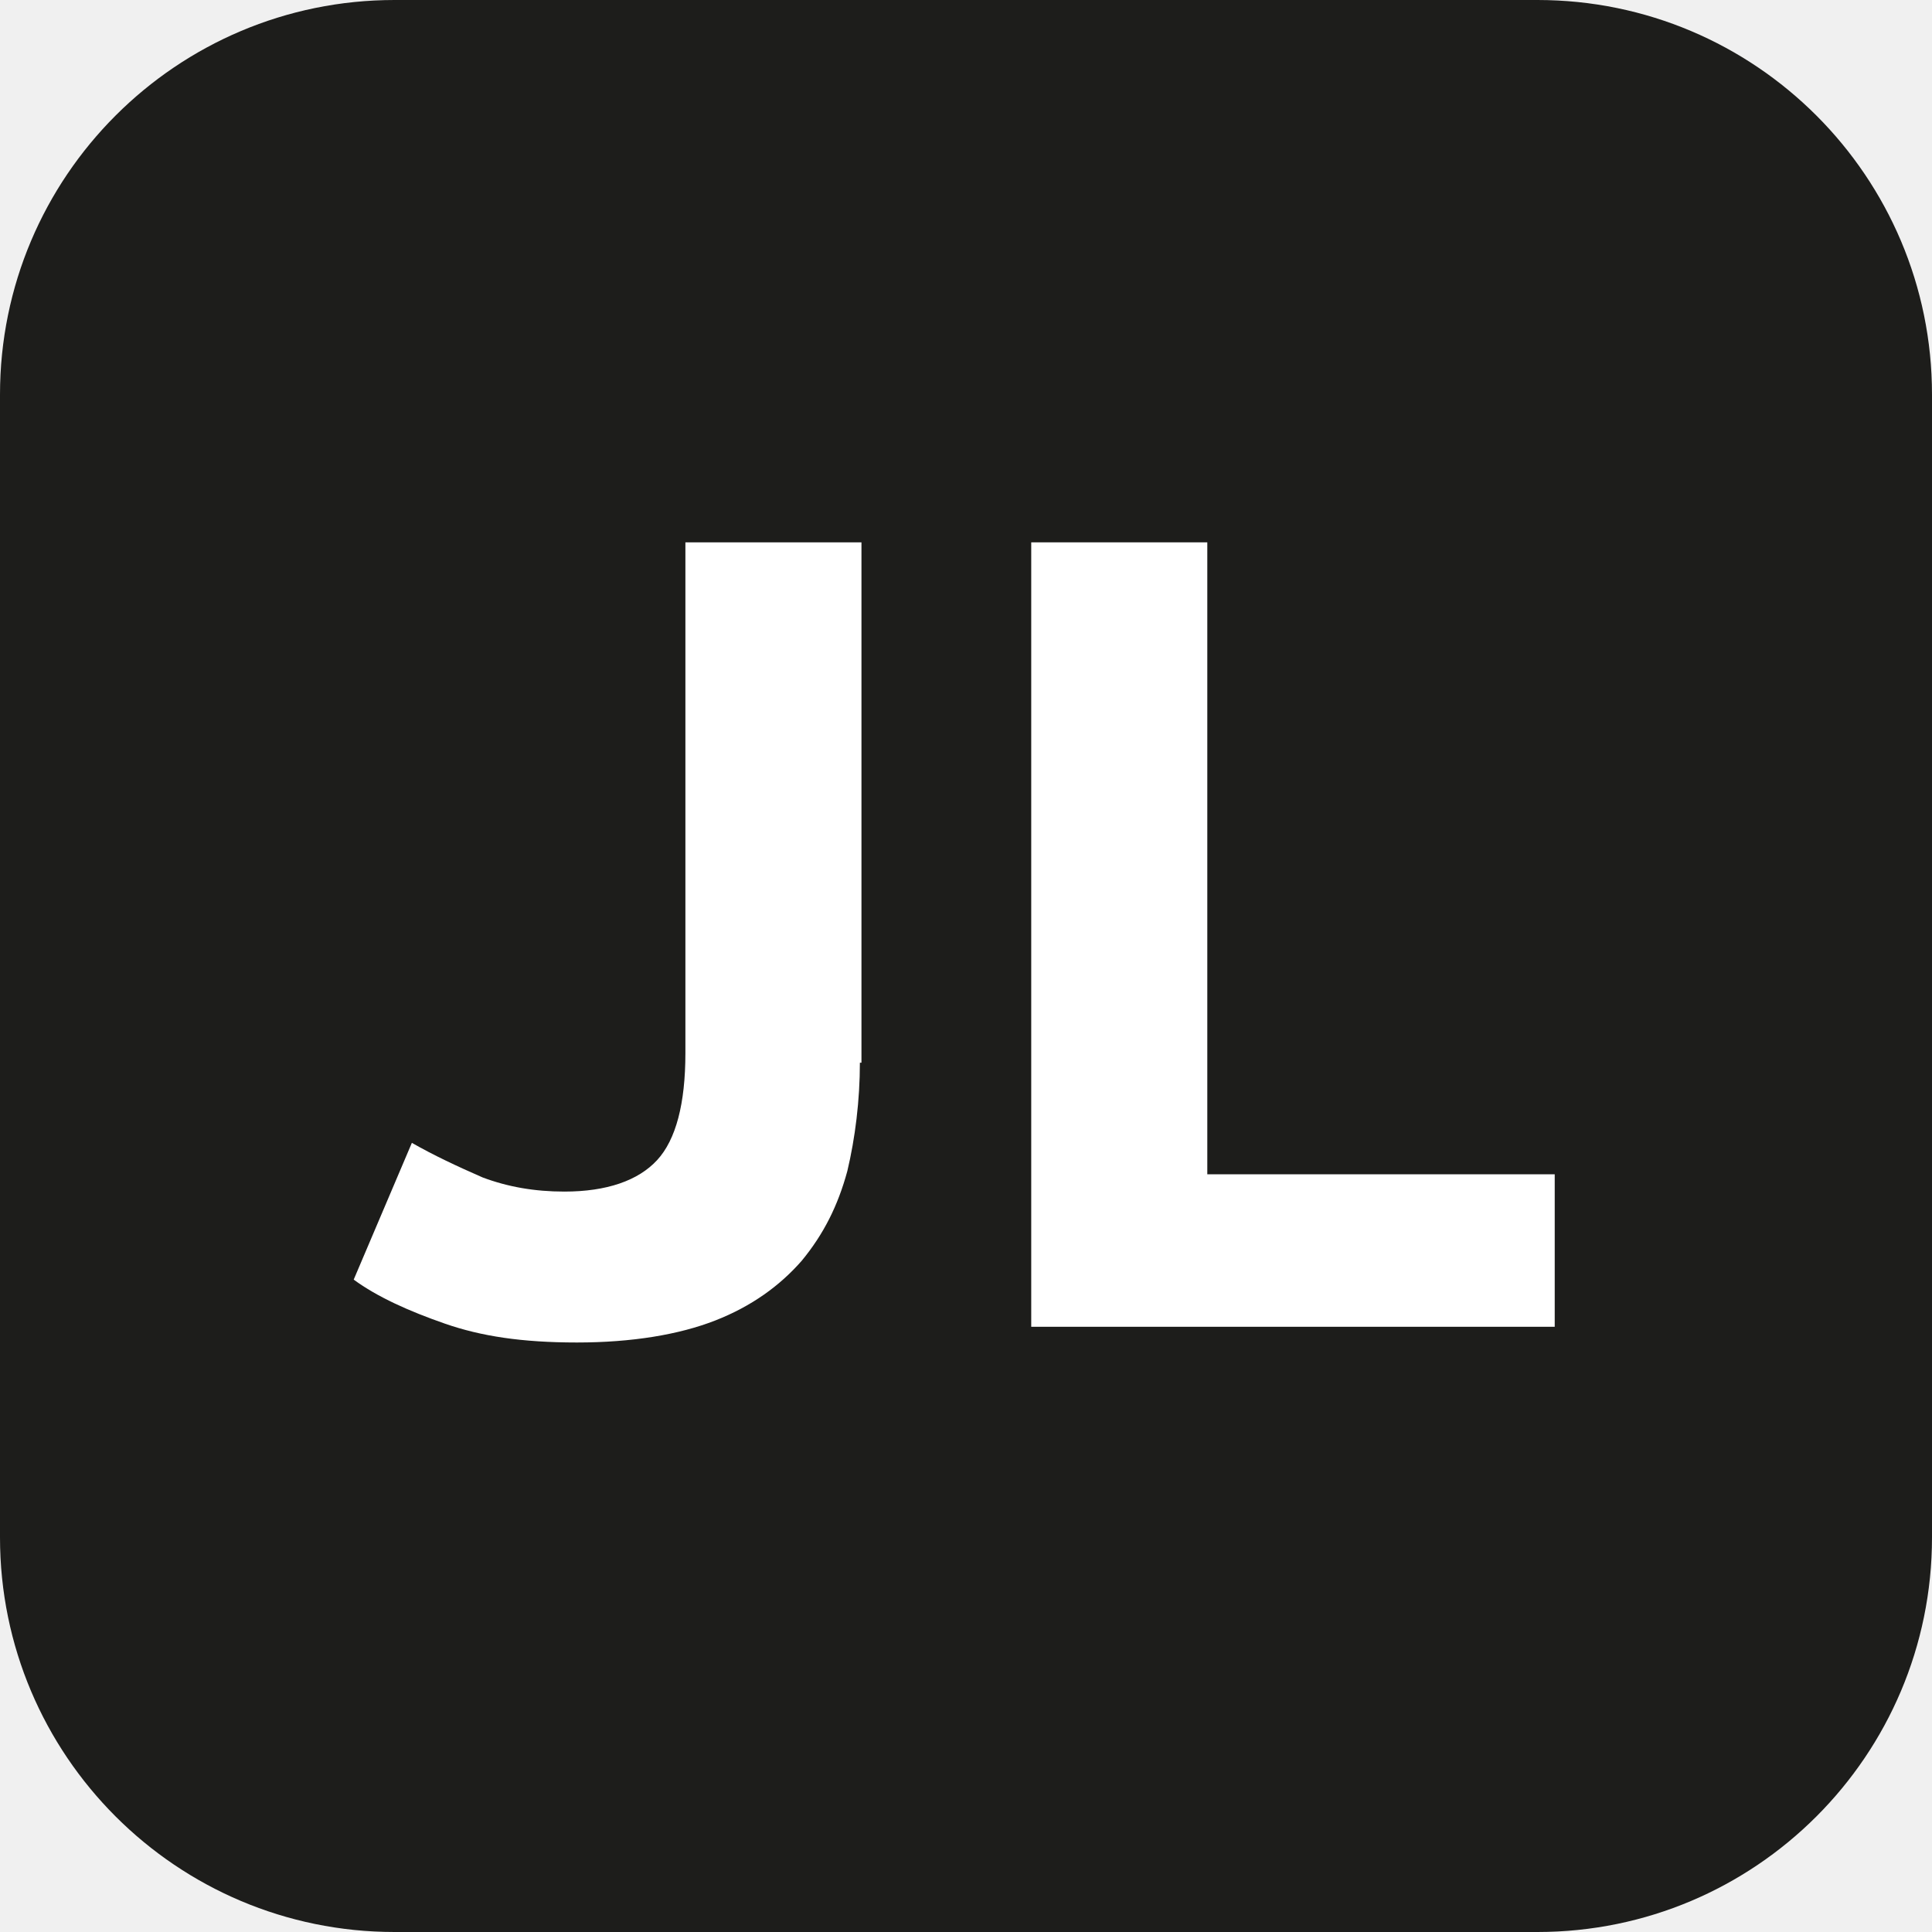
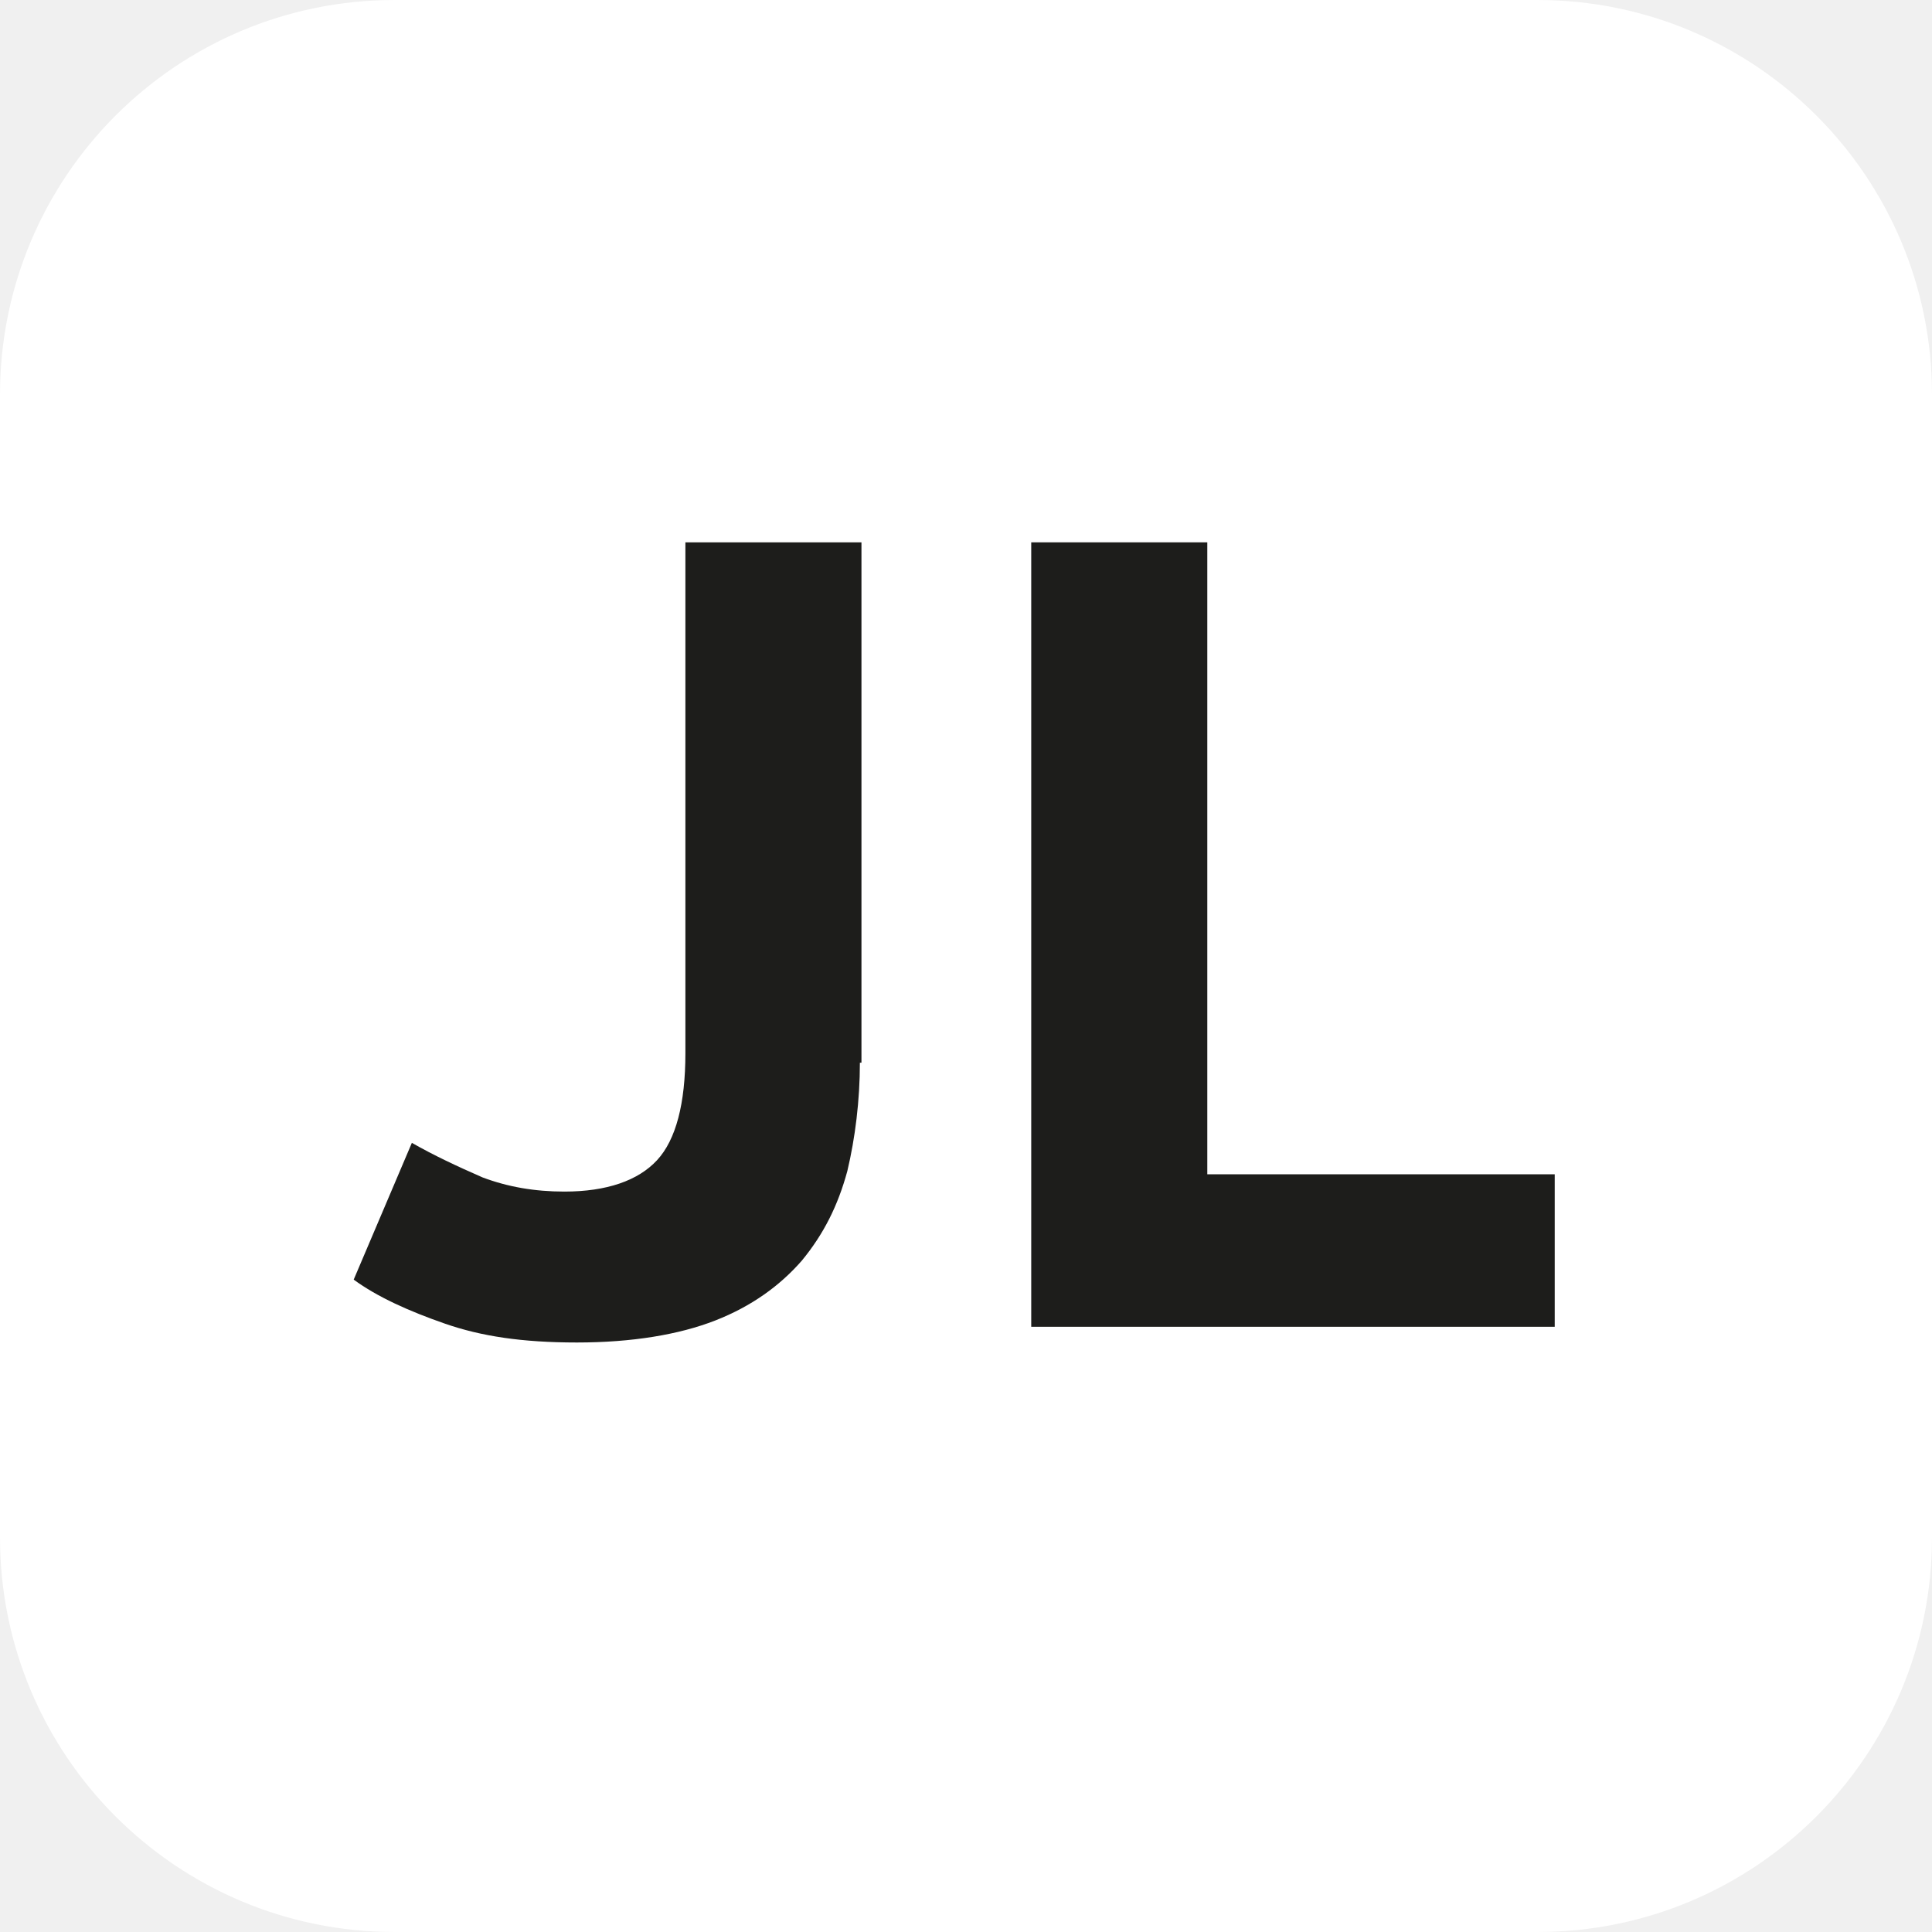
<svg xmlns="http://www.w3.org/2000/svg" id="Calque_1" version="1.1" viewBox="0 0 122.9 122.9">
  <defs>
    <style>
      .st0 {
        fill: #1d1d1b;
      }

      .st1 {
        fill: #fff;
      }
    </style>
  </defs>
-   <rect class="st0" width="122.9" height="122.9" rx="25.1" ry="25.1" />
+   <rect class="st1" width="122.9" height="122.9" rx="25.1" ry="25.1" />
  <g>
-     <path class="st1" d="M54.7,67.6c0,2.4-.3,4.8-.8,6.9-.6,2.2-1.5,4-2.9,5.7-1.4,1.6-3.2,2.9-5.5,3.8s-5.3,1.4-8.8,1.4-6.1-.4-8.4-1.2-4.3-1.7-5.8-2.8l3.7-8.7c1.4.8,2.9,1.5,4.5,2.2,1.6.6,3.3.9,5.2.9,2.7,0,4.7-.7,5.9-2,1.2-1.3,1.8-3.6,1.8-6.8v-32.5h11.2v33.1Z" />
-     <path class="st1" d="M98.9,74.8v9.6h-33.3v-49.9h11.2v40.2h22.1Z" />
+     <path class="st0" d="M54.7,67.6c0,2.4-.3,4.8-.8,6.9-.6,2.2-1.5,4-2.9,5.7-1.4,1.6-3.2,2.9-5.5,3.8s-5.3,1.4-8.8,1.4-6.1-.4-8.4-1.2-4.3-1.7-5.8-2.8l3.7-8.7c1.4.8,2.9,1.5,4.5,2.2,1.6.6,3.3.9,5.2.9,2.7,0,4.7-.7,5.9-2,1.2-1.3,1.8-3.6,1.8-6.8v-32.5h11.2v33.1Z" />
+     <path class="st0" d="M98.9,74.8v9.6h-33.3v-49.9h11.2v40.2h22.1Z" />
  </g>
</svg>
